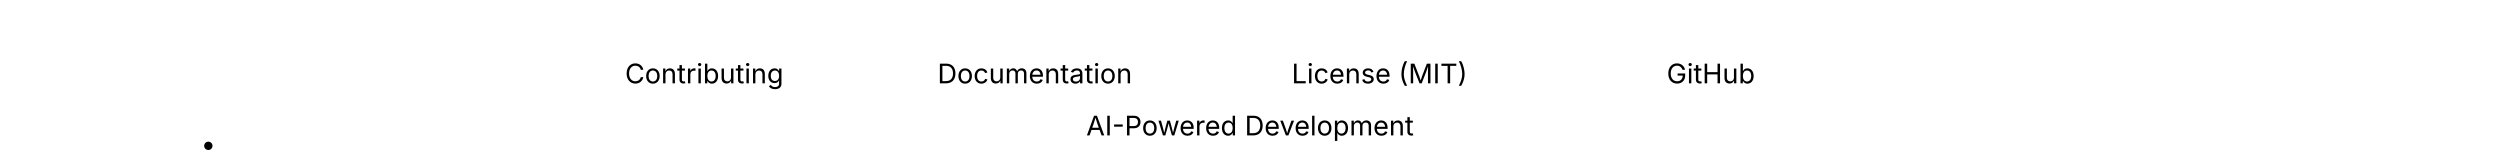
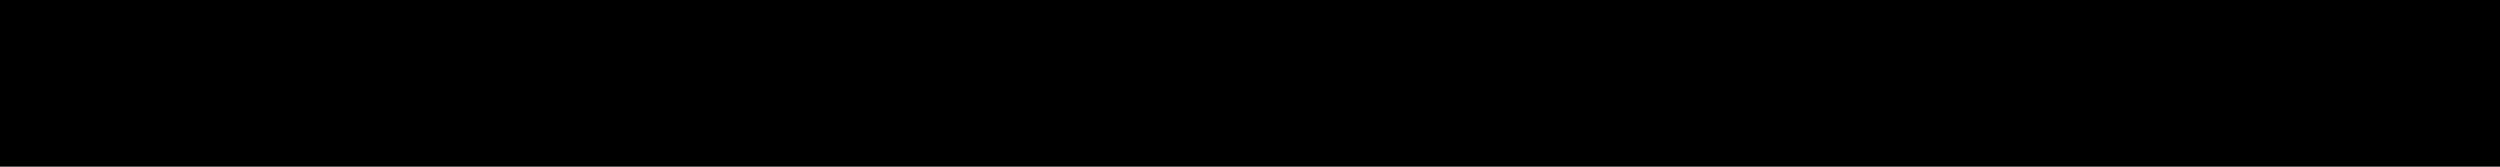
- <svg xmlns="http://www.w3.org/2000/svg" width="1200" height="80" viewBox="0 0 1200 80">
+ <svg xmlns="http://www.w3.org/2000/svg" width="1200" height="80" viewBox="0 0 1200 80" role="img" aria-label="Footer">
+   <defs>
+     <linearGradient id="bgGrad13F" x1="0%" y1="0%" x2="100%" y2="100%">
+       <stop offset="0%" class="bg-start" />
+       <stop offset="100%" class="bg-end" />
+     </linearGradient>
+   </defs>
  <style>
    @media (prefers-color-scheme: dark) {
-       .text-link { fill: #999999; }
-       .divider { stroke: #666666; }
-       .accent { fill: #6cc644; }
+       .bg-start { stop-color: #0d1117; }
+       .bg-end { stop-color: #161b22; }
+       .text-link { fill: #8b949e; }
+       .divider { stroke: #30363d; }
+       .accent-green { fill: #5FED83; stroke: #5FED83; }
+       .accent-blue { fill: #3094FF; stroke: #3094FF; }
+       .accent-purple { fill: #C06EFF; stroke: #C06EFF; }
+       .gitline { stroke: #30363d; }
    }
    @media (prefers-color-scheme: light) {
-       .text-link { fill: #666666; }
-       .divider { stroke: #999999; }
-       .accent { fill: #2dba4e; }
+       .bg-start { stop-color: #f6f8fa; }
+       .bg-end { stop-color: #ffffff; }
+       .text-link { fill: #57606a; }
+       .divider { stroke: #d0d7de; }
+       .accent-green { fill: #08872B; stroke: #08872B; }
+       .accent-blue { fill: #0969DA; stroke: #0969DA; }
+       .accent-purple { fill: #501DAF; stroke: #501DAF; }
+       .gitline { stroke: #d0d7de; }
    }

    .link { font-family: -apple-system, BlinkMacSystemFont, 'Segoe UI', sans-serif; font-size: 13px; }

-     .dot-trail { animation: dot-trail 4s ease-in-out infinite; }
-     @keyframes dot-trail { 0% { opacity: 0; transform: translateX(0); } 50% { opacity: 1; } 100% { opacity: 0; transform: translateX(50px); } }
+     /* Full-width timeline flow */
+     .timeline-flow { stroke-dasharray: 10 5; animation: timeline-anim 14s linear infinite; }
+     @keyframes timeline-anim { to { stroke-dashoffset: -150; } }
+ 
+     /* Timeline dots appearing sequentially */
+     .dot-1 { animation: dot-appear 12s ease-in-out infinite; }
+     .dot-2 { animation: dot-appear 12s ease-in-out 2s infinite; }
+     .dot-3 { animation: dot-appear 12s ease-in-out 4s infinite; }
+     .dot-4 { animation: dot-appear 12s ease-in-out 6s infinite; }
+     .dot-5 { animation: dot-appear 12s ease-in-out 8s infinite; }
+     .dot-6 { animation: dot-appear 12s ease-in-out 10s infinite; }
+     @keyframes dot-appear {
+       0%, 25%, 100% { opacity: 0; r: 0; }
+       15% { opacity: 1; r: 5; }
+       20% { r: 3; }
+     }
+ 
+     /* Activity indicator pulse */
+     .footer-pulse { animation: footer-pulse-anim 5s ease-in-out infinite; }
+     @keyframes footer-pulse-anim {
+       0%, 100% { opacity: 0.5; transform: scale(1); }
+       50% { opacity: 1; transform: scale(1.2); }
+     }
+ 
+     /* Progress bar expanding */
+     .footer-progress { animation: footer-expand 10s ease-in-out infinite; }
+     @keyframes footer-expand {
+       0% { width: 0; opacity: 0.4; }
+       50% { width: 500; opacity: 0.8; }
+       100% { width: 1000; opacity: 0.5; }
+     }

    @media (prefers-reduced-motion: reduce) { * { animation: none !important; } }
  </style>
-   <line x1="0" y1="1" x2="1200" y2="1" class="divider" stroke-width="1" />
-   <circle cx="100" cy="70" r="2" class="accent dot-trail" />
-   <text x="300" y="40" class="link text-link">Contributing</text>
-   <text x="450" y="40" class="link text-link">Documentation</text>
-   <text x="620" y="40" class="link text-link">License (MIT)</text>
-   <text x="800" y="40" class="link text-link">GitHub</text>
-   <text x="600" y="65" text-anchor="middle" class="link text-link" font-size="11px">AI-Powered Development</text>
+   <rect width="1200" height="80" fill="url(#bgGrad13F)" />
+   <line x1="0" y1="1" x2="1200" y2="1" class="divider" stroke-width="2" />
+   <line x1="40" y1="60" x2="1160" y2="60" class="gitline timeline-flow" stroke-width="2" opacity="0.6" />
+   <circle class="accent-blue dot-1" cx="200" cy="60" r="3" />
+   <circle class="accent-green dot-2" cx="400" cy="60" r="3" />
+   <circle class="accent-purple dot-3" cx="600" cy="60" r="3" />
+   <circle class="accent-blue dot-4" cx="800" cy="60" r="3" />
+   <circle class="accent-green dot-5" cx="1000" cy="60" r="3" />
+   <circle class="accent-purple dot-6" cx="1100" cy="60" r="3" />
+   <g transform="translate(50, 30)" class="footer-pulse">
+     <circle r="8" class="accent-green" opacity="0.3" />
+     <path d="M -3 0 L -1 2 L 3 -3" class="accent-green" stroke-width="1.5" fill="none" stroke-linecap="round" stroke-linejoin="round" />
+   </g>
+   <rect x="40" y="75" class="accent-green footer-progress" height="3" rx="1.5" opacity="0.6" />
+   <text x="300" y="30" class="link text-link">Contributing</text>
+   <text x="450" y="30" class="link text-link">Documentation</text>
+   <text x="620" y="30" class="link text-link">License (MIT)</text>
+   <text x="800" y="30" class="link text-link">GitHub</text>
+   <text x="950" y="30" class="link text-link">Issues</text>
+   <text x="1100" y="30" text-anchor="end" class="link text-link" font-size="11px">© 2024-2025</text>
</svg>
